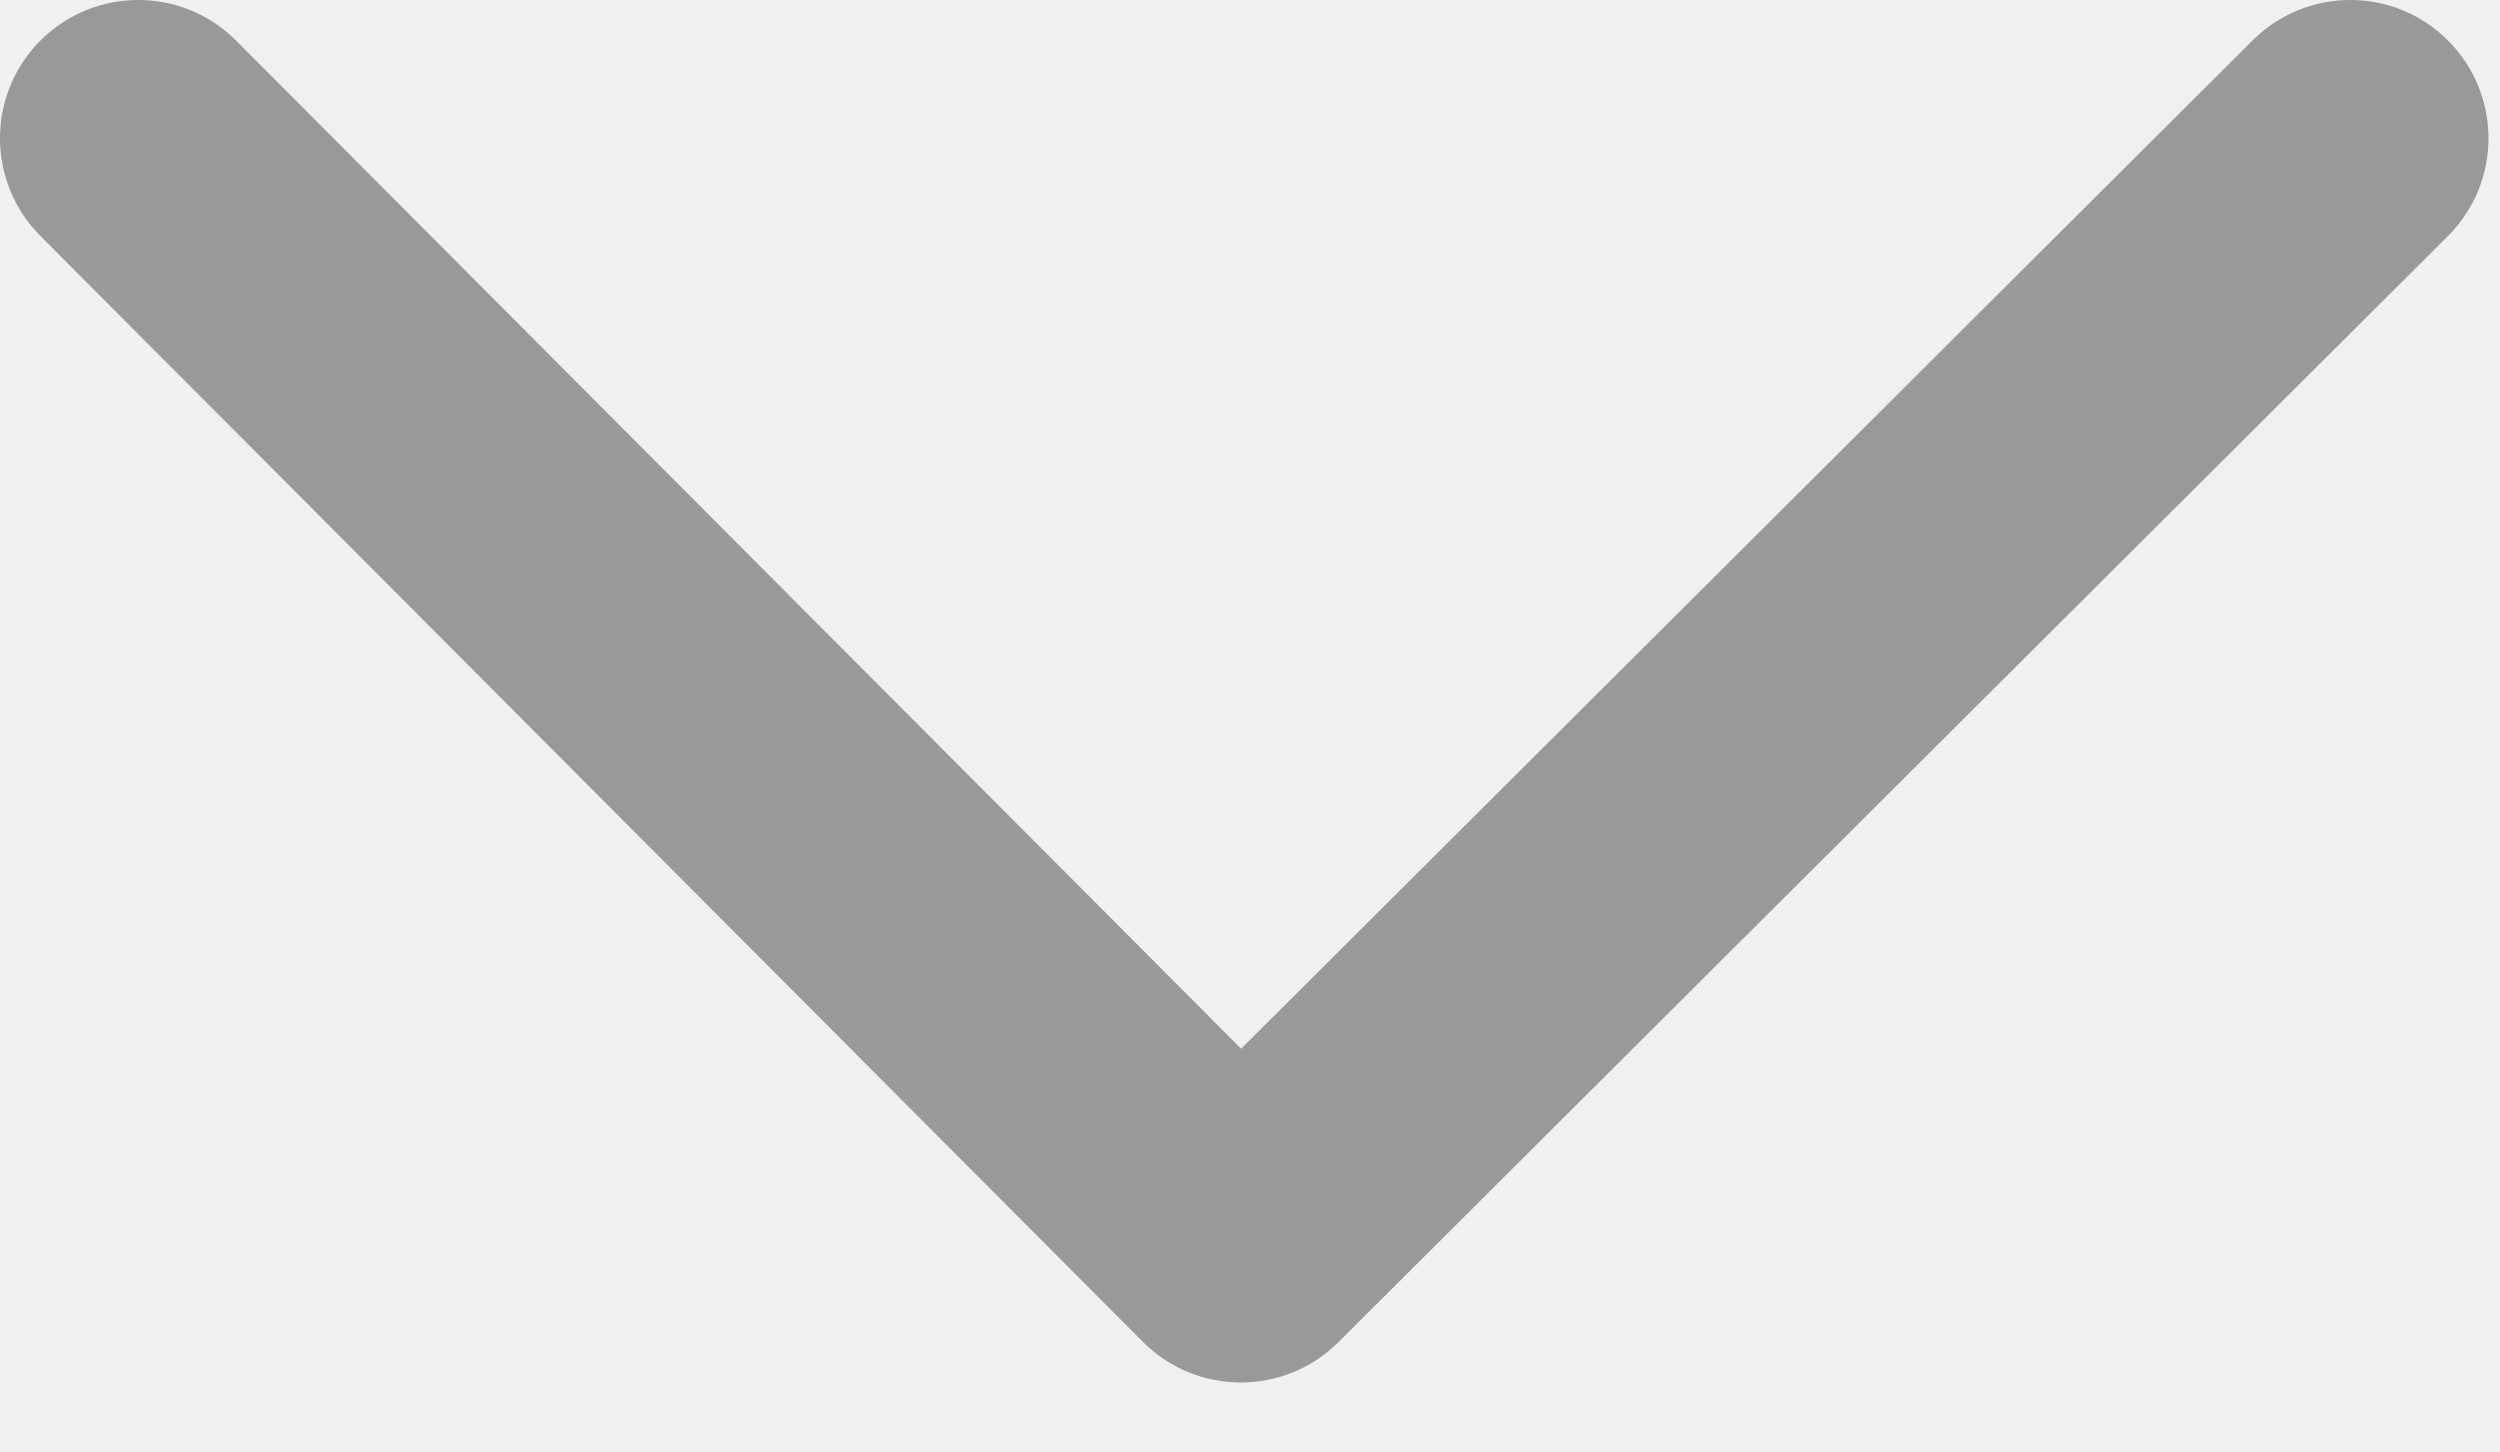
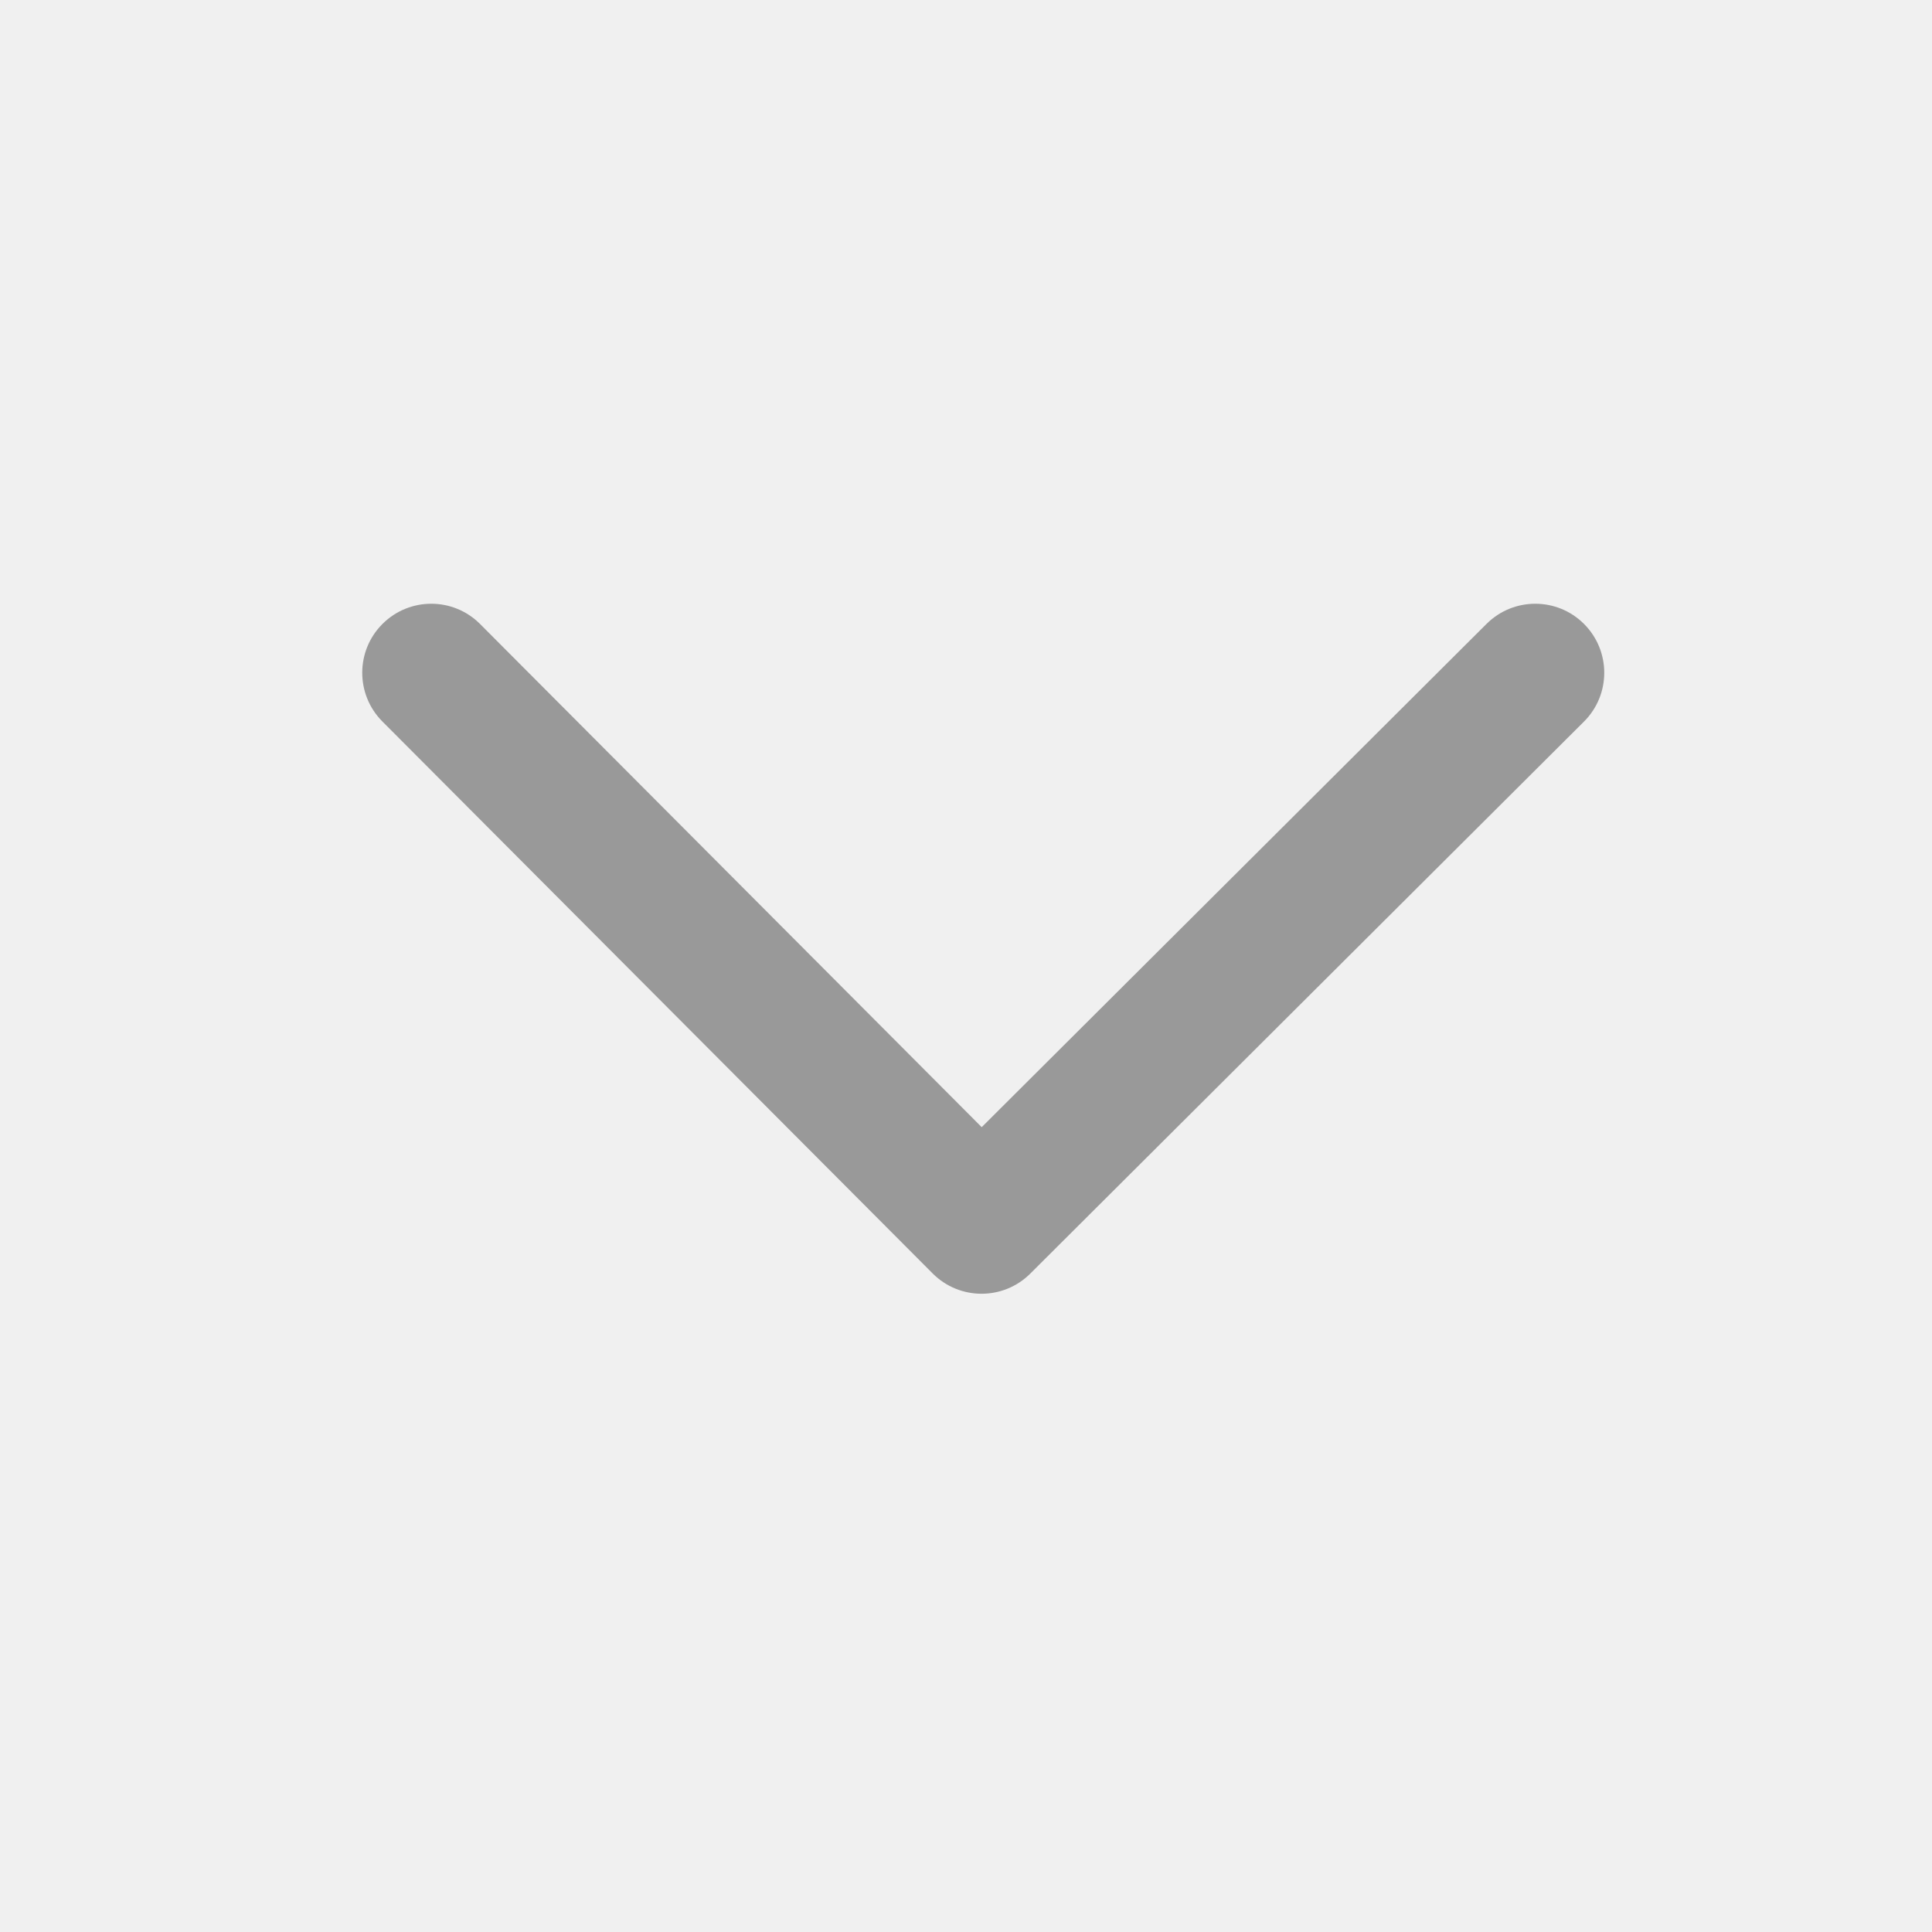
- <svg xmlns="http://www.w3.org/2000/svg" width="31" height="18" viewBox="0 0 31 18">
-   <path fill="#999" d="M2.928,0.504 C2.26,-0.167 1.175,-0.168 0.504,0.5 C-0.167,1.169 -0.168,2.254 0.5,2.925 L14.172,16.639 C14.84,17.309 15.926,17.311 16.596,16.643 L30.353,2.928 C31.024,2.26 31.025,1.175 30.357,0.504 C29.689,-0.167 28.603,-0.168 27.933,0.5 L15.39,13.004 L2.928,0.504 Z" />
+ <svg xmlns="http://www.w3.org/2000/svg" xmlns:xlink="http://www.w3.org/1999/xlink" width="48" height="48" viewBox="0 0 48 48">
+   <defs>
+     <rect id="展开-a" width="48" height="48" x="0" y="0" rx="1" />
+   </defs>
+   <g fill="none" fill-rule="evenodd">
+     <mask id="展开-b" fill="#fff">
+       <use xlink:href="#展开-a" />
+     </mask>
+     <path fill="#999" d="M11.928,15.504 C11.26,14.833 10.175,14.832 9.504,15.5 C8.833,16.169 8.832,17.254 9.5,17.925 L23.172,31.639 C23.84,32.309 24.926,32.311 25.596,31.643 L39.353,17.928 C40.024,17.26 40.025,16.175 39.357,15.504 C38.689,14.833 37.603,14.832 36.933,15.5 L24.39,28.004 L11.928,15.504 Z" mask="url(#展开-b)" />
+   </g>
</svg>
